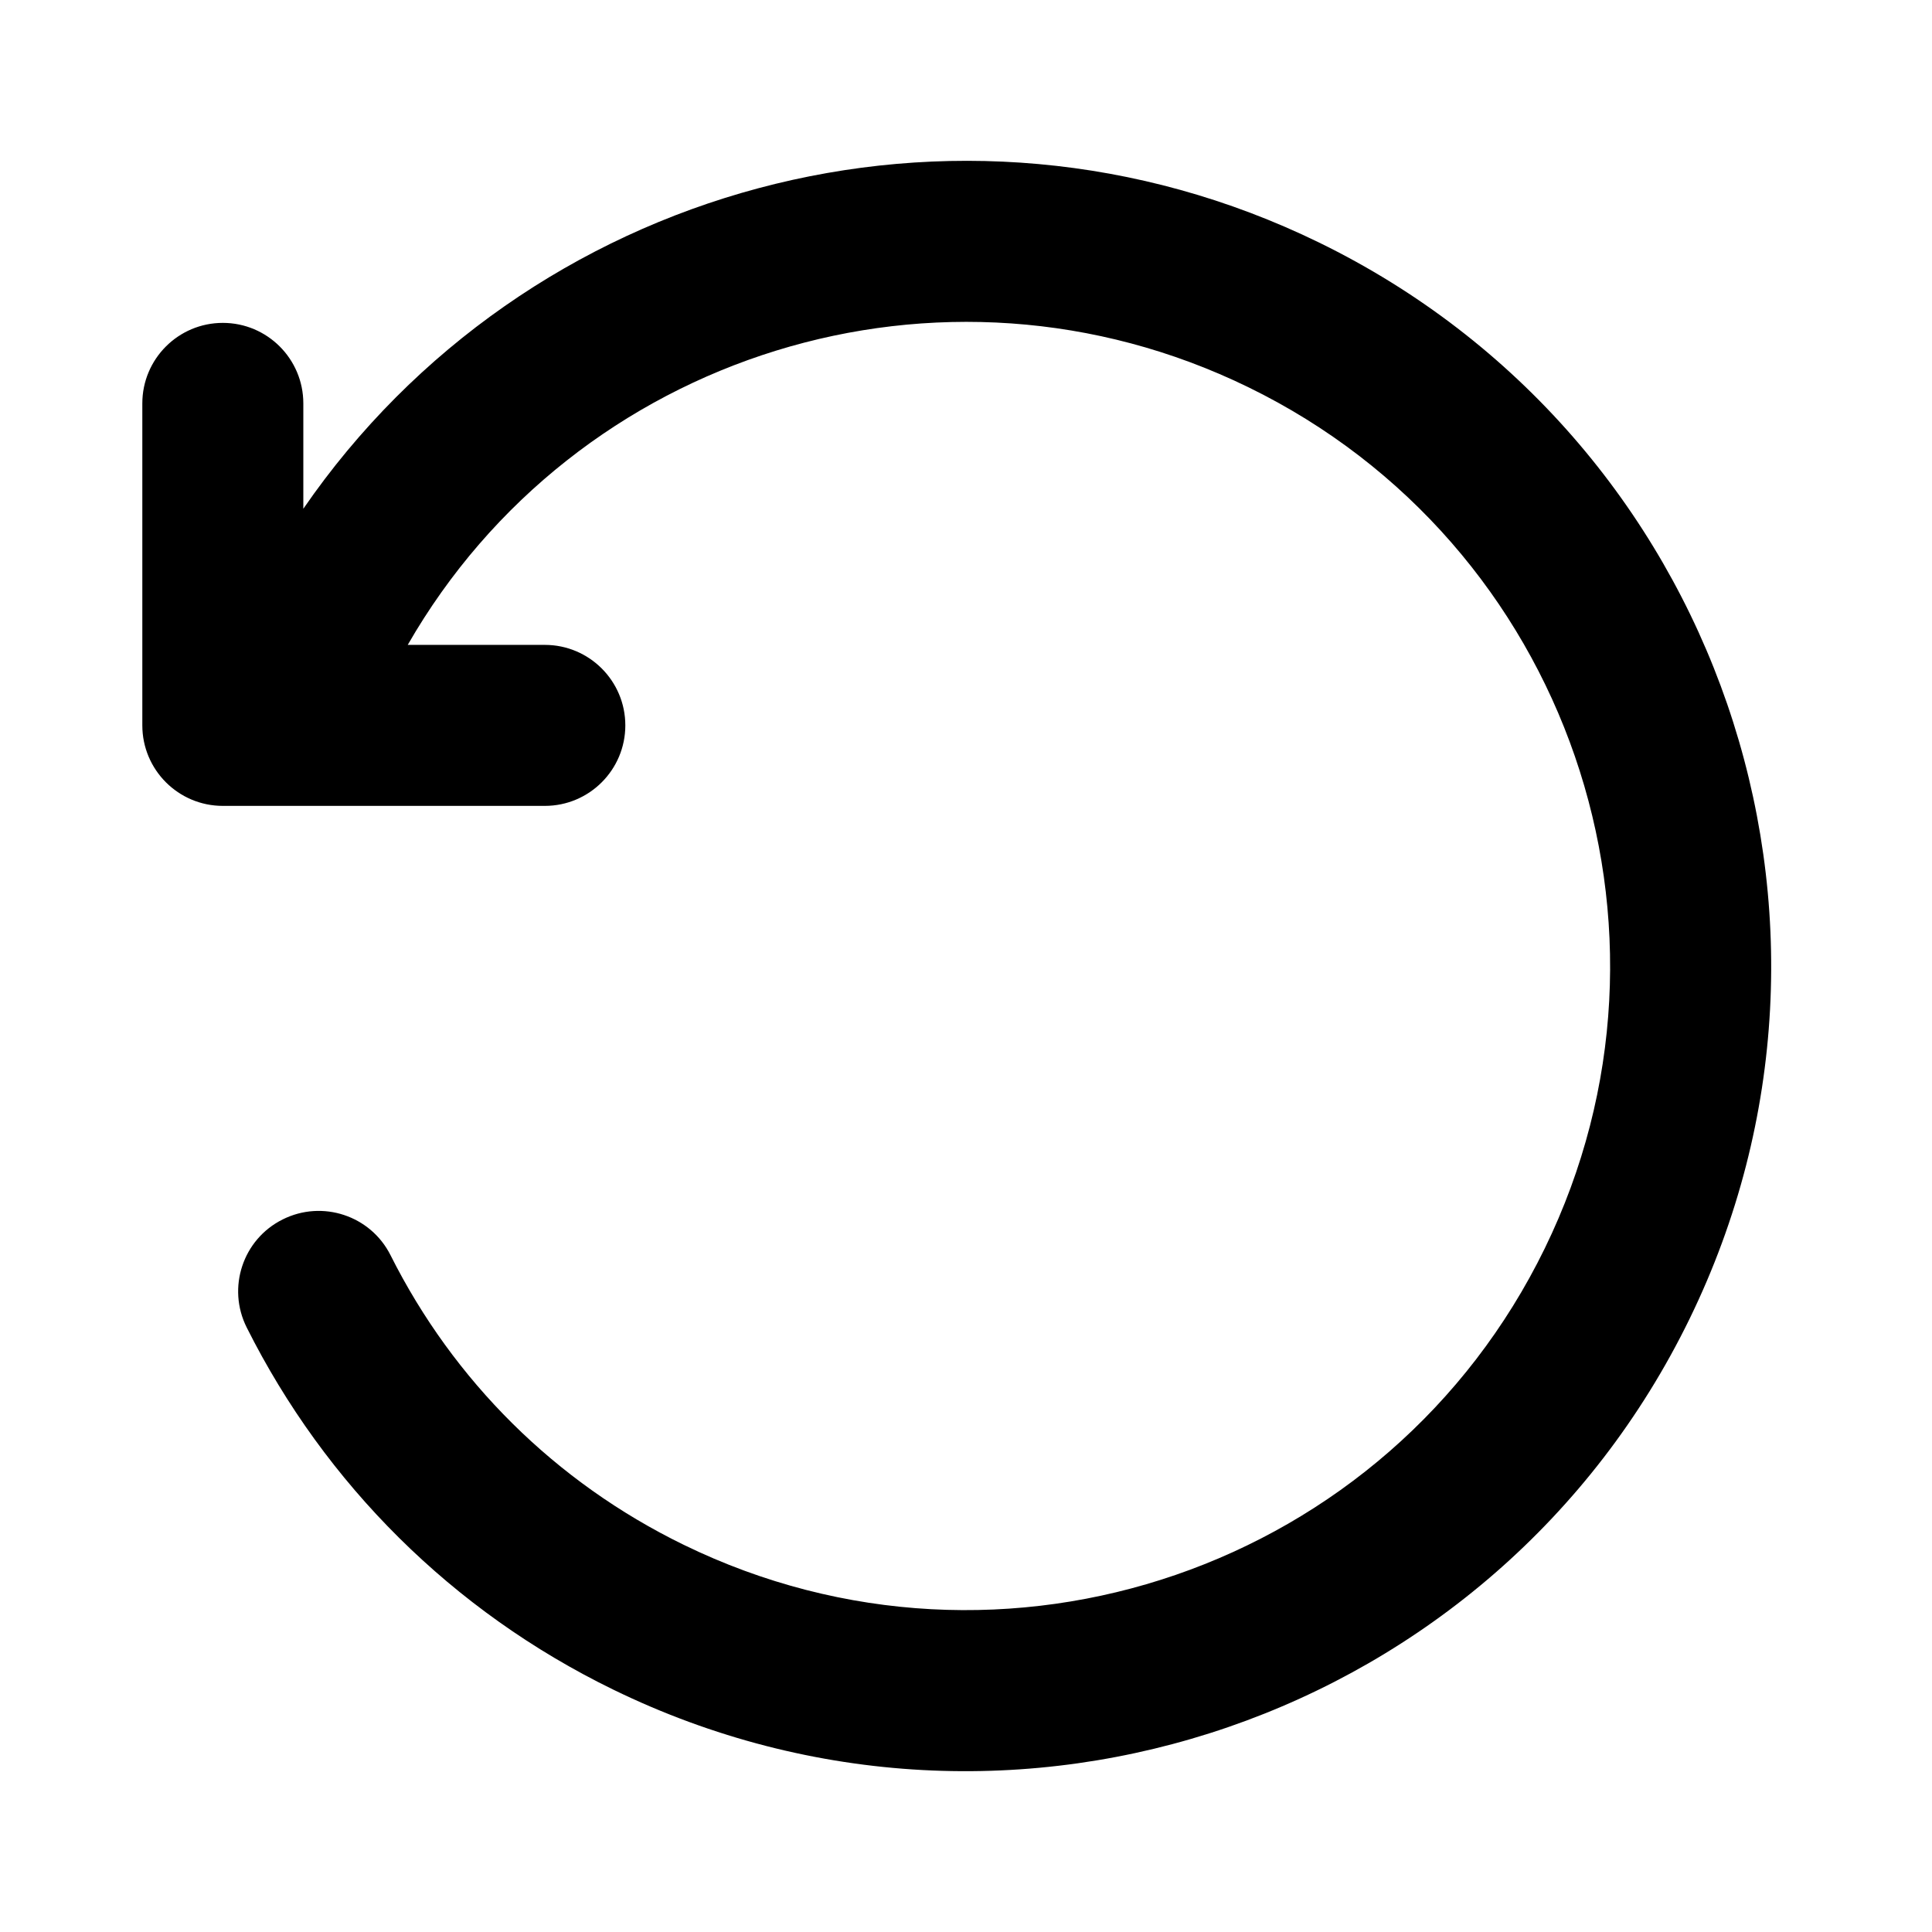
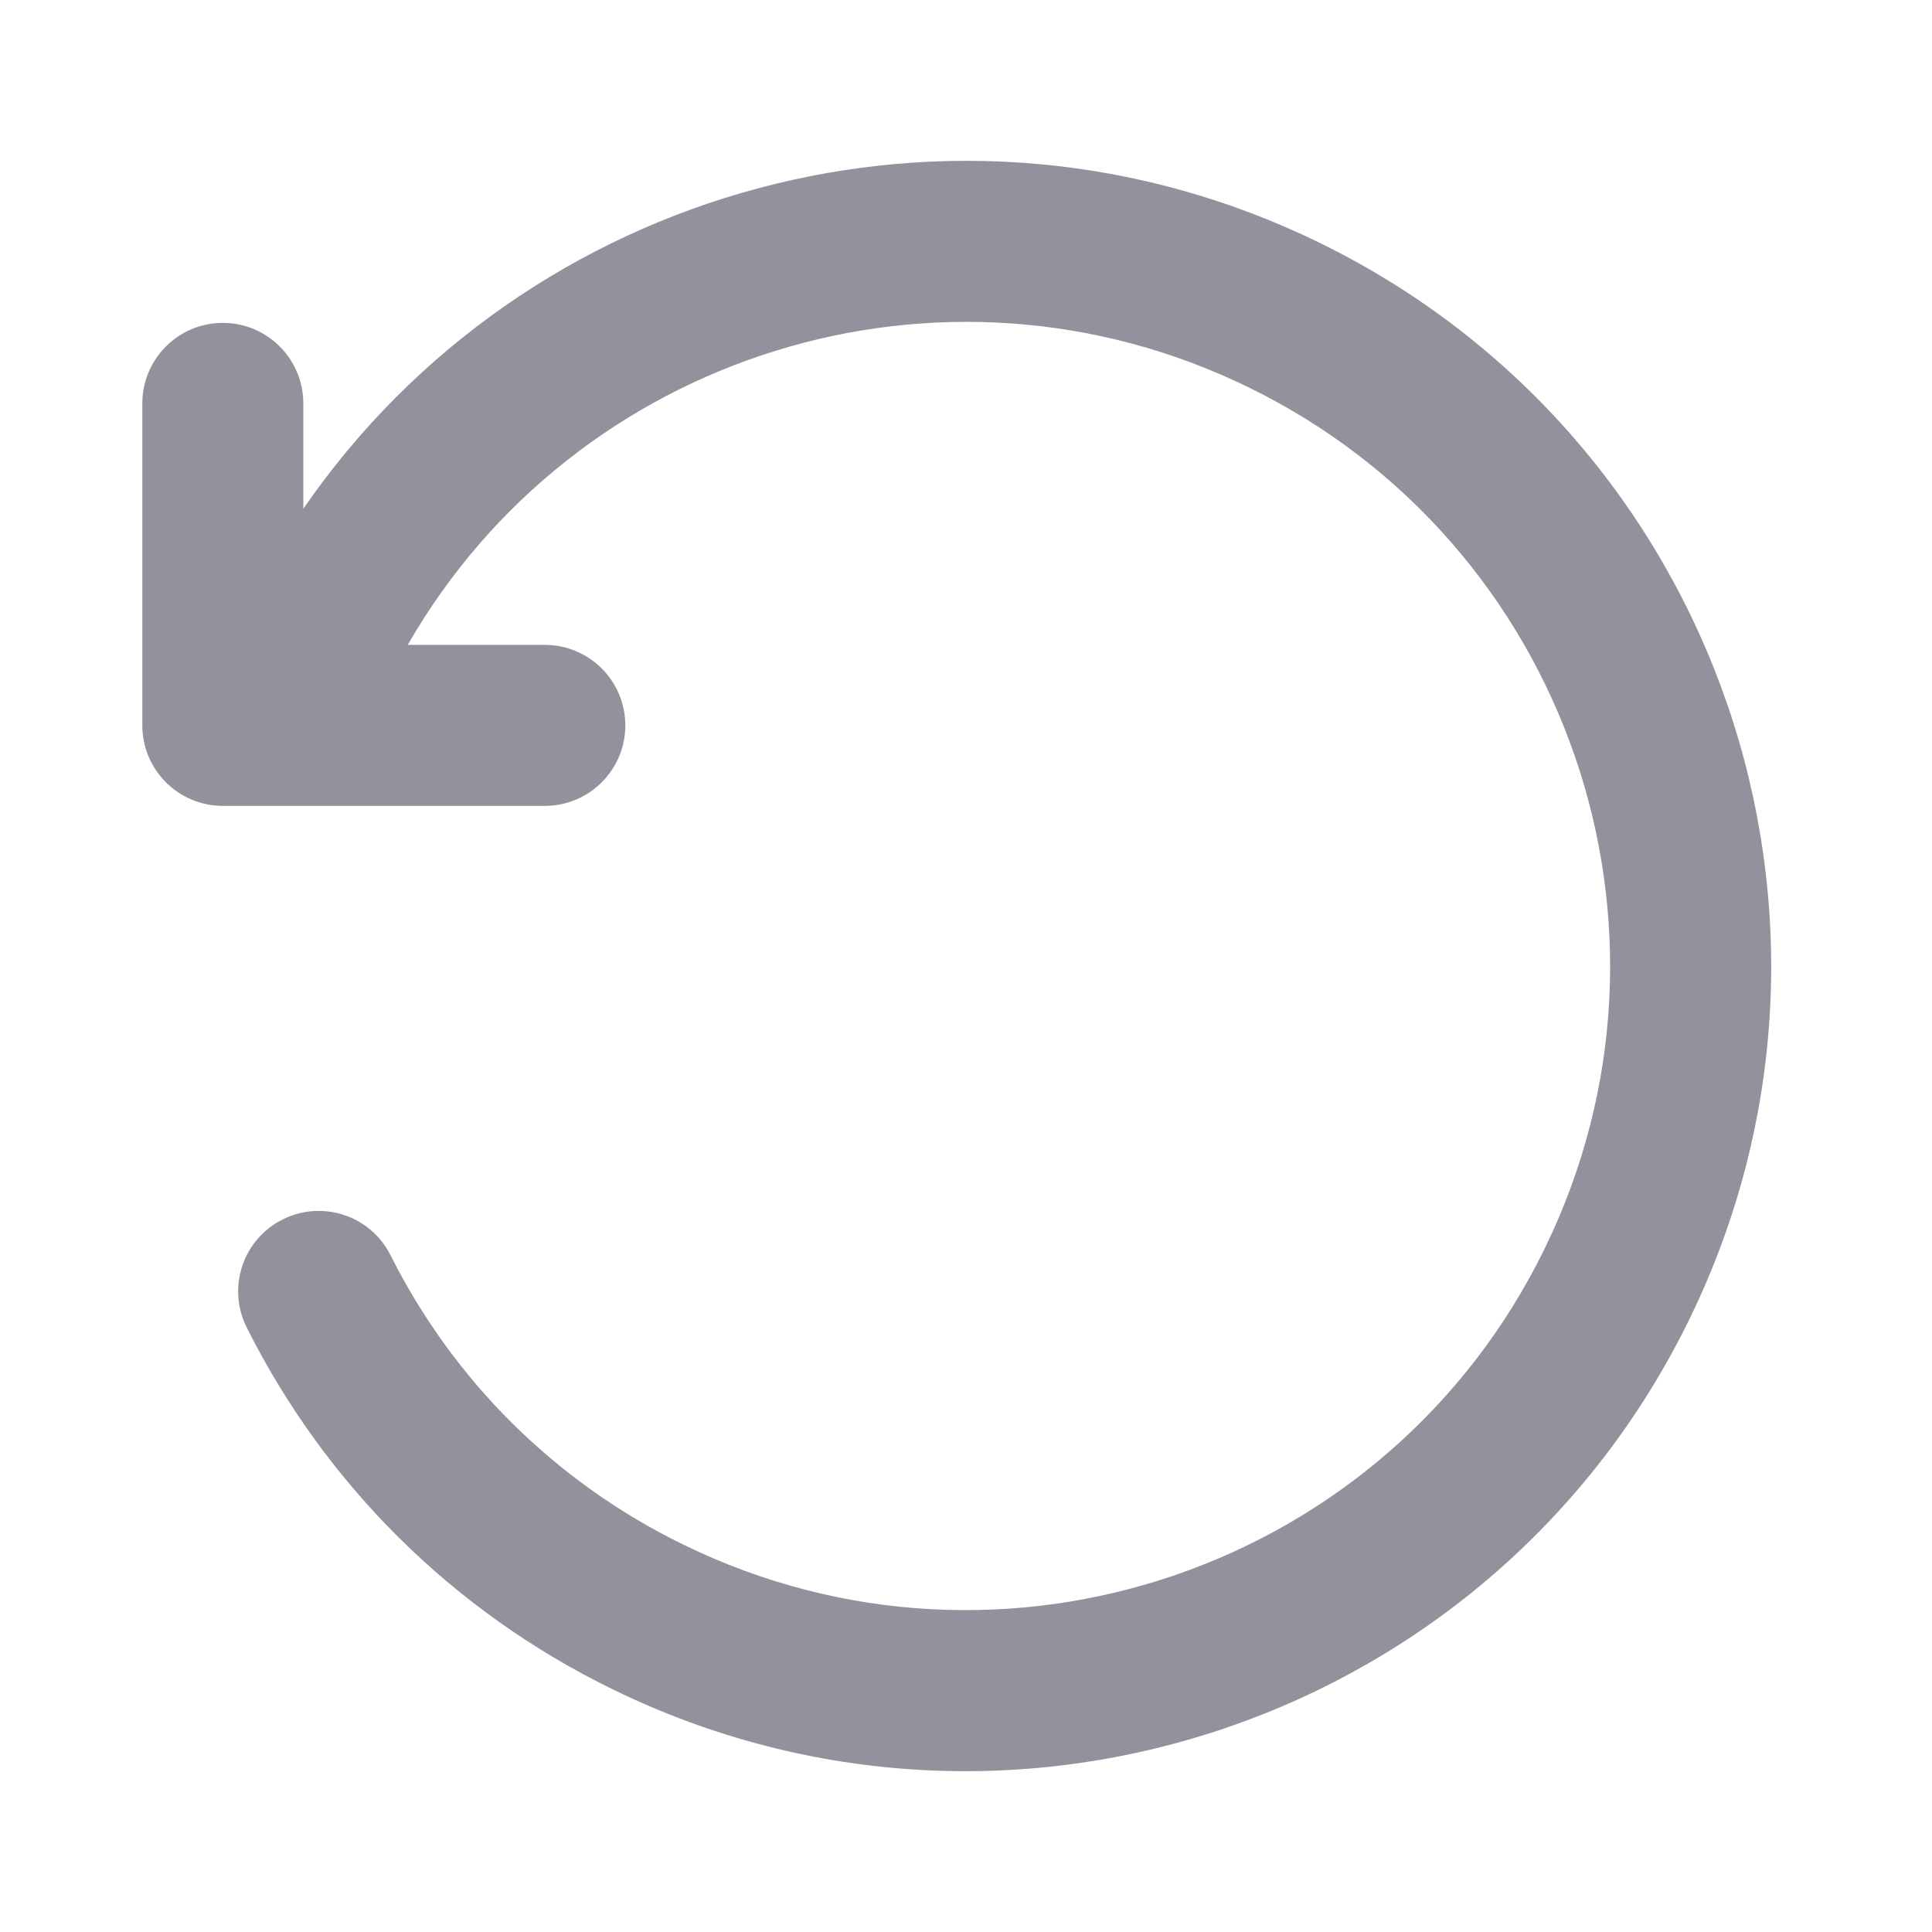
<svg xmlns="http://www.w3.org/2000/svg" aria-hidden="true" width="24" height="24" viewBox="0 0 24 24" fill="none">
-   <path fill-rule="evenodd" clip-rule="evenodd" d="M3.768 6.32C6.527 2.311 11.877 0.814 16.384 3.012C21.348 5.433 23.409 11.42 20.988 16.384C18.567 21.348 12.58 23.409 7.616 20.988C5.62 20.015 4.04 18.435 3.065 16.491C2.817 15.997 3.016 15.396 3.51 15.149C4.004 14.901 4.605 15.1 4.852 15.594C5.633 17.149 6.895 18.411 8.493 19.19C12.464 21.127 17.254 19.478 19.19 15.507C21.127 11.536 19.478 6.747 15.507 4.81C11.701 2.953 7.143 4.391 5.065 8.011H6.768C7.32 8.011 7.768 8.459 7.768 9.011C7.768 9.563 7.32 10.011 6.768 10.011H2.768C2.216 10.011 1.768 9.563 1.768 9.011V5.011C1.768 4.459 2.216 4.011 2.768 4.011C3.32 4.011 3.768 4.459 3.768 5.011V6.32Z" fill="currentColor" />
+   <path fill-rule="evenodd" clip-rule="evenodd" d="M3.768 6.32C6.527 2.311 11.877 0.814 16.384 3.012C21.348 5.433 23.409 11.42 20.988 16.384C18.567 21.348 12.58 23.409 7.616 20.988C5.62 20.015 4.04 18.435 3.065 16.491C2.817 15.997 3.016 15.396 3.51 15.149C4.004 14.901 4.605 15.1 4.852 15.594C5.633 17.149 6.895 18.411 8.493 19.19C12.464 21.127 17.254 19.478 19.19 15.507C21.127 11.536 19.478 6.747 15.507 4.81C11.701 2.953 7.143 4.391 5.065 8.011H6.768C7.32 8.011 7.768 8.459 7.768 9.011C7.768 9.563 7.32 10.011 6.768 10.011H2.768C2.216 10.011 1.768 9.563 1.768 9.011V5.011C1.768 4.459 2.216 4.011 2.768 4.011C3.32 4.011 3.768 4.459 3.768 5.011V6.32Z" fill="#92929D" />
</svg>
